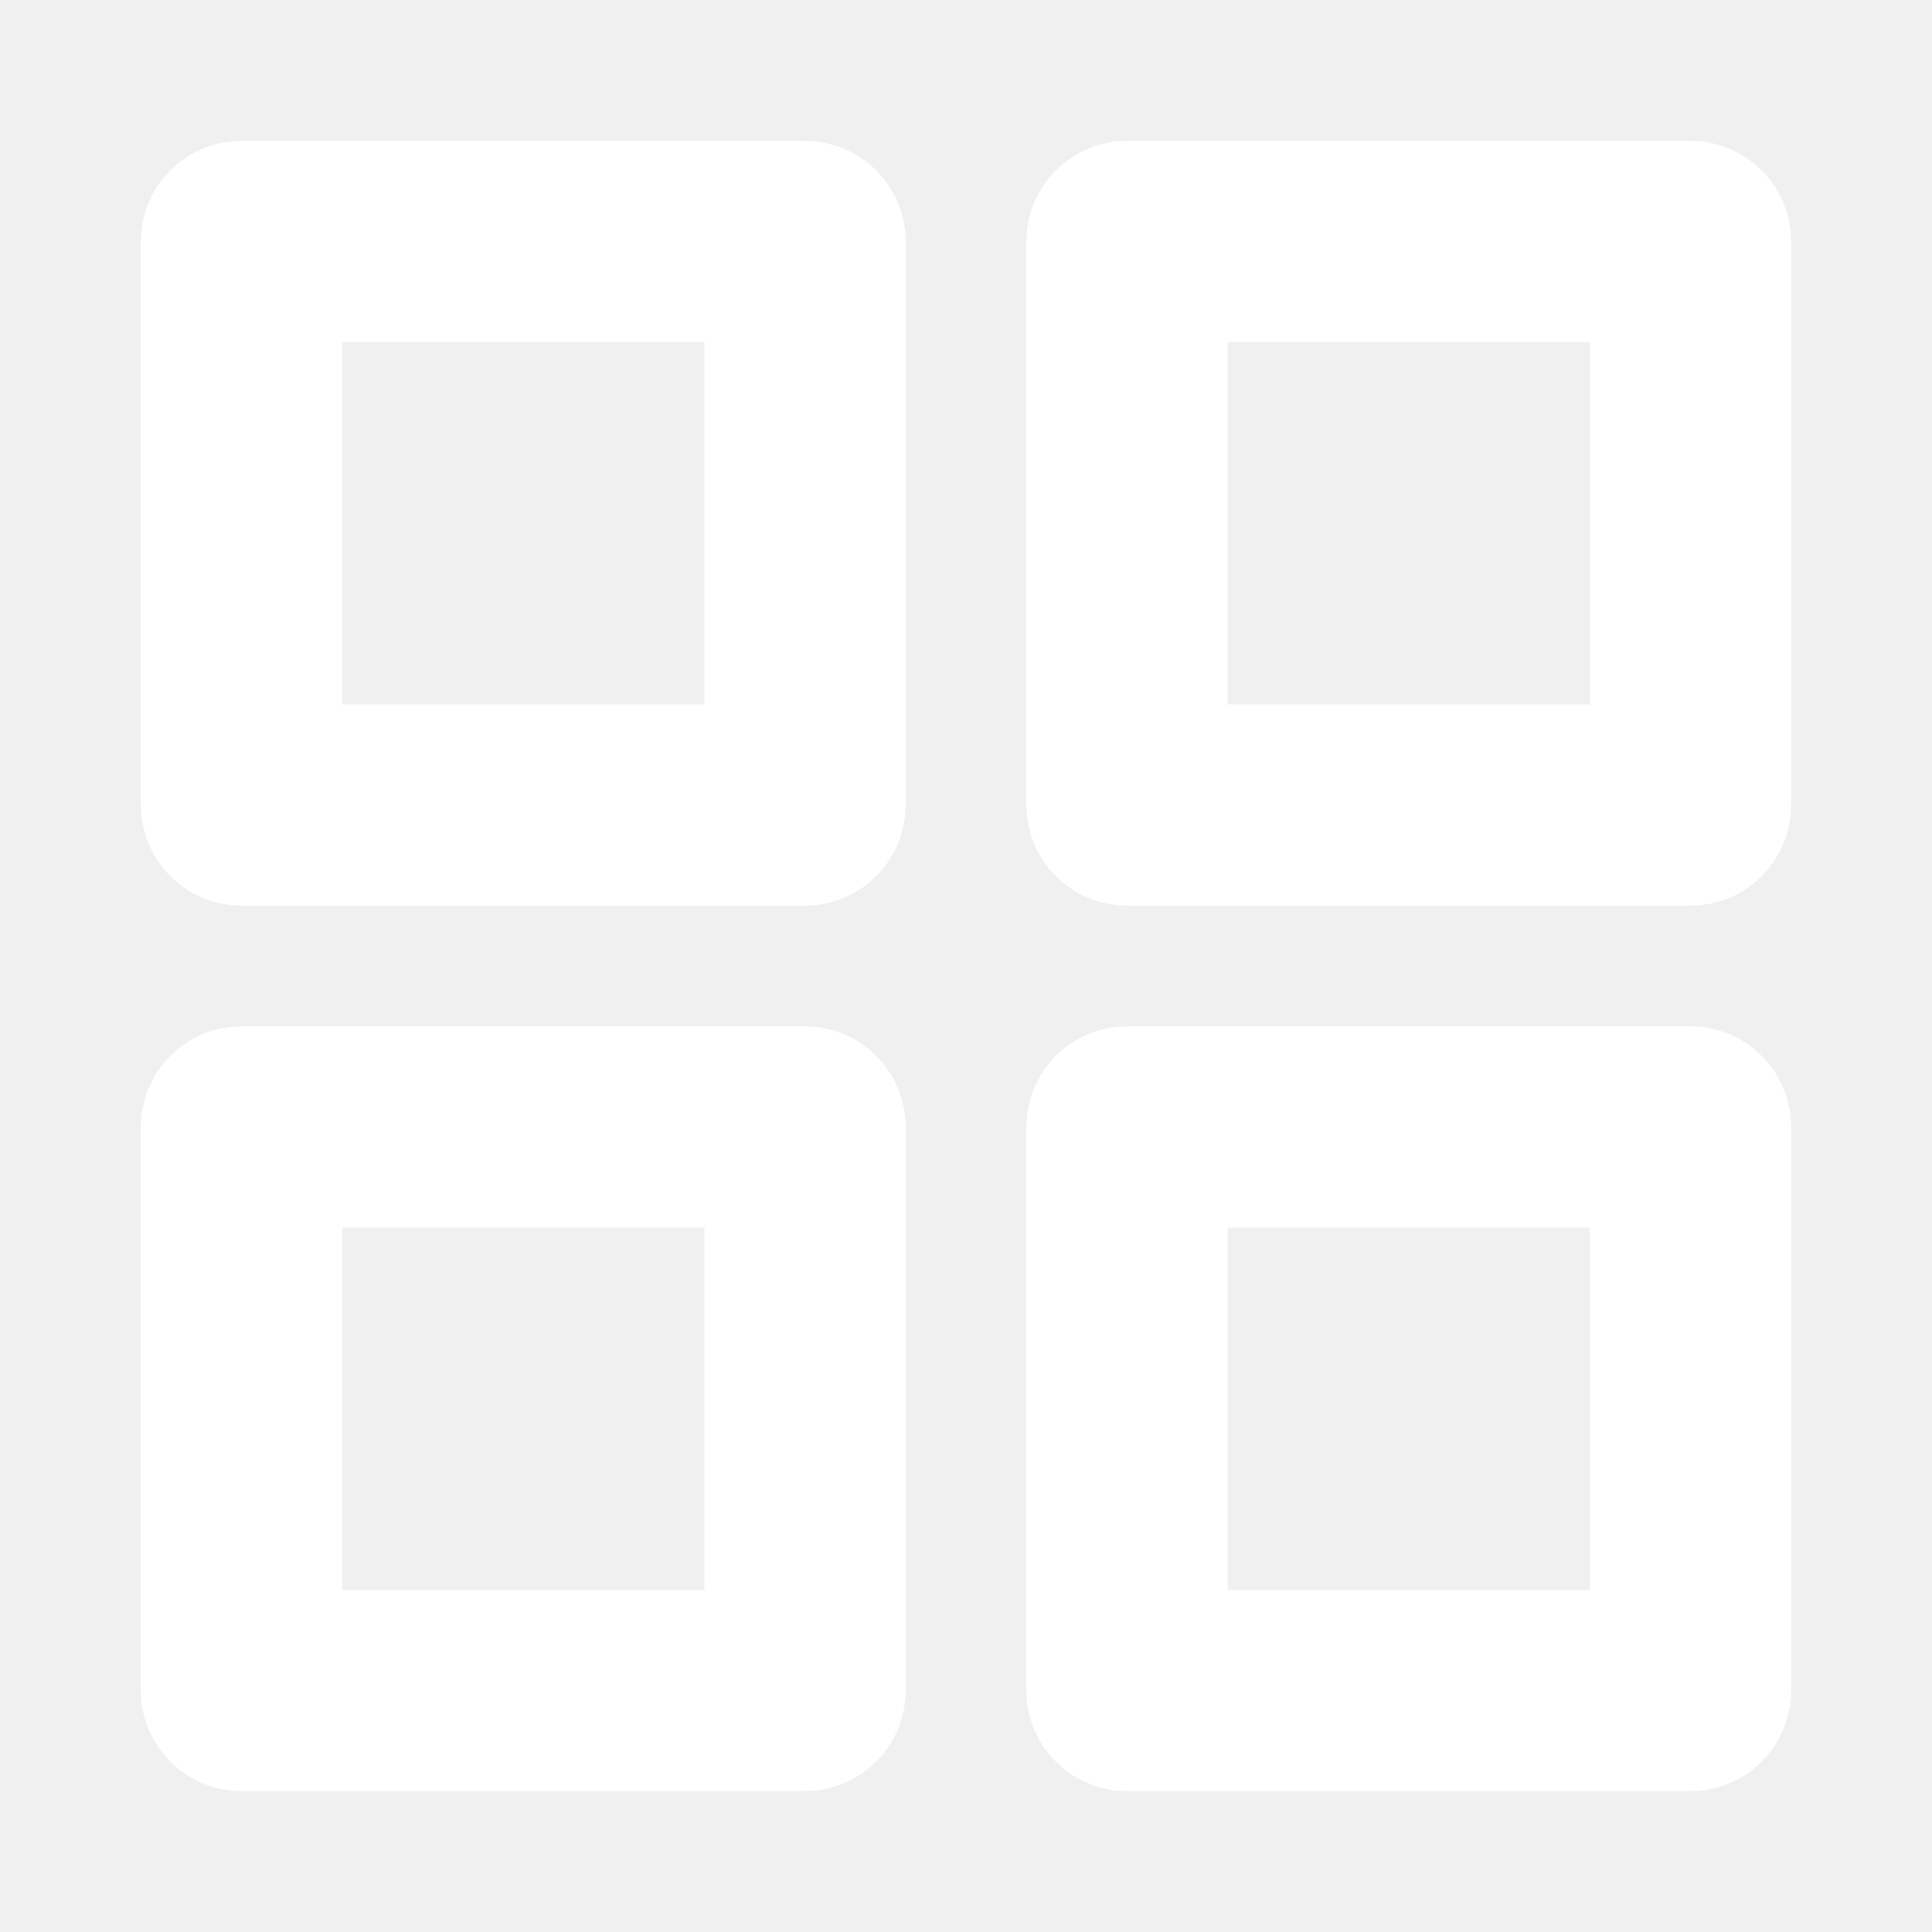
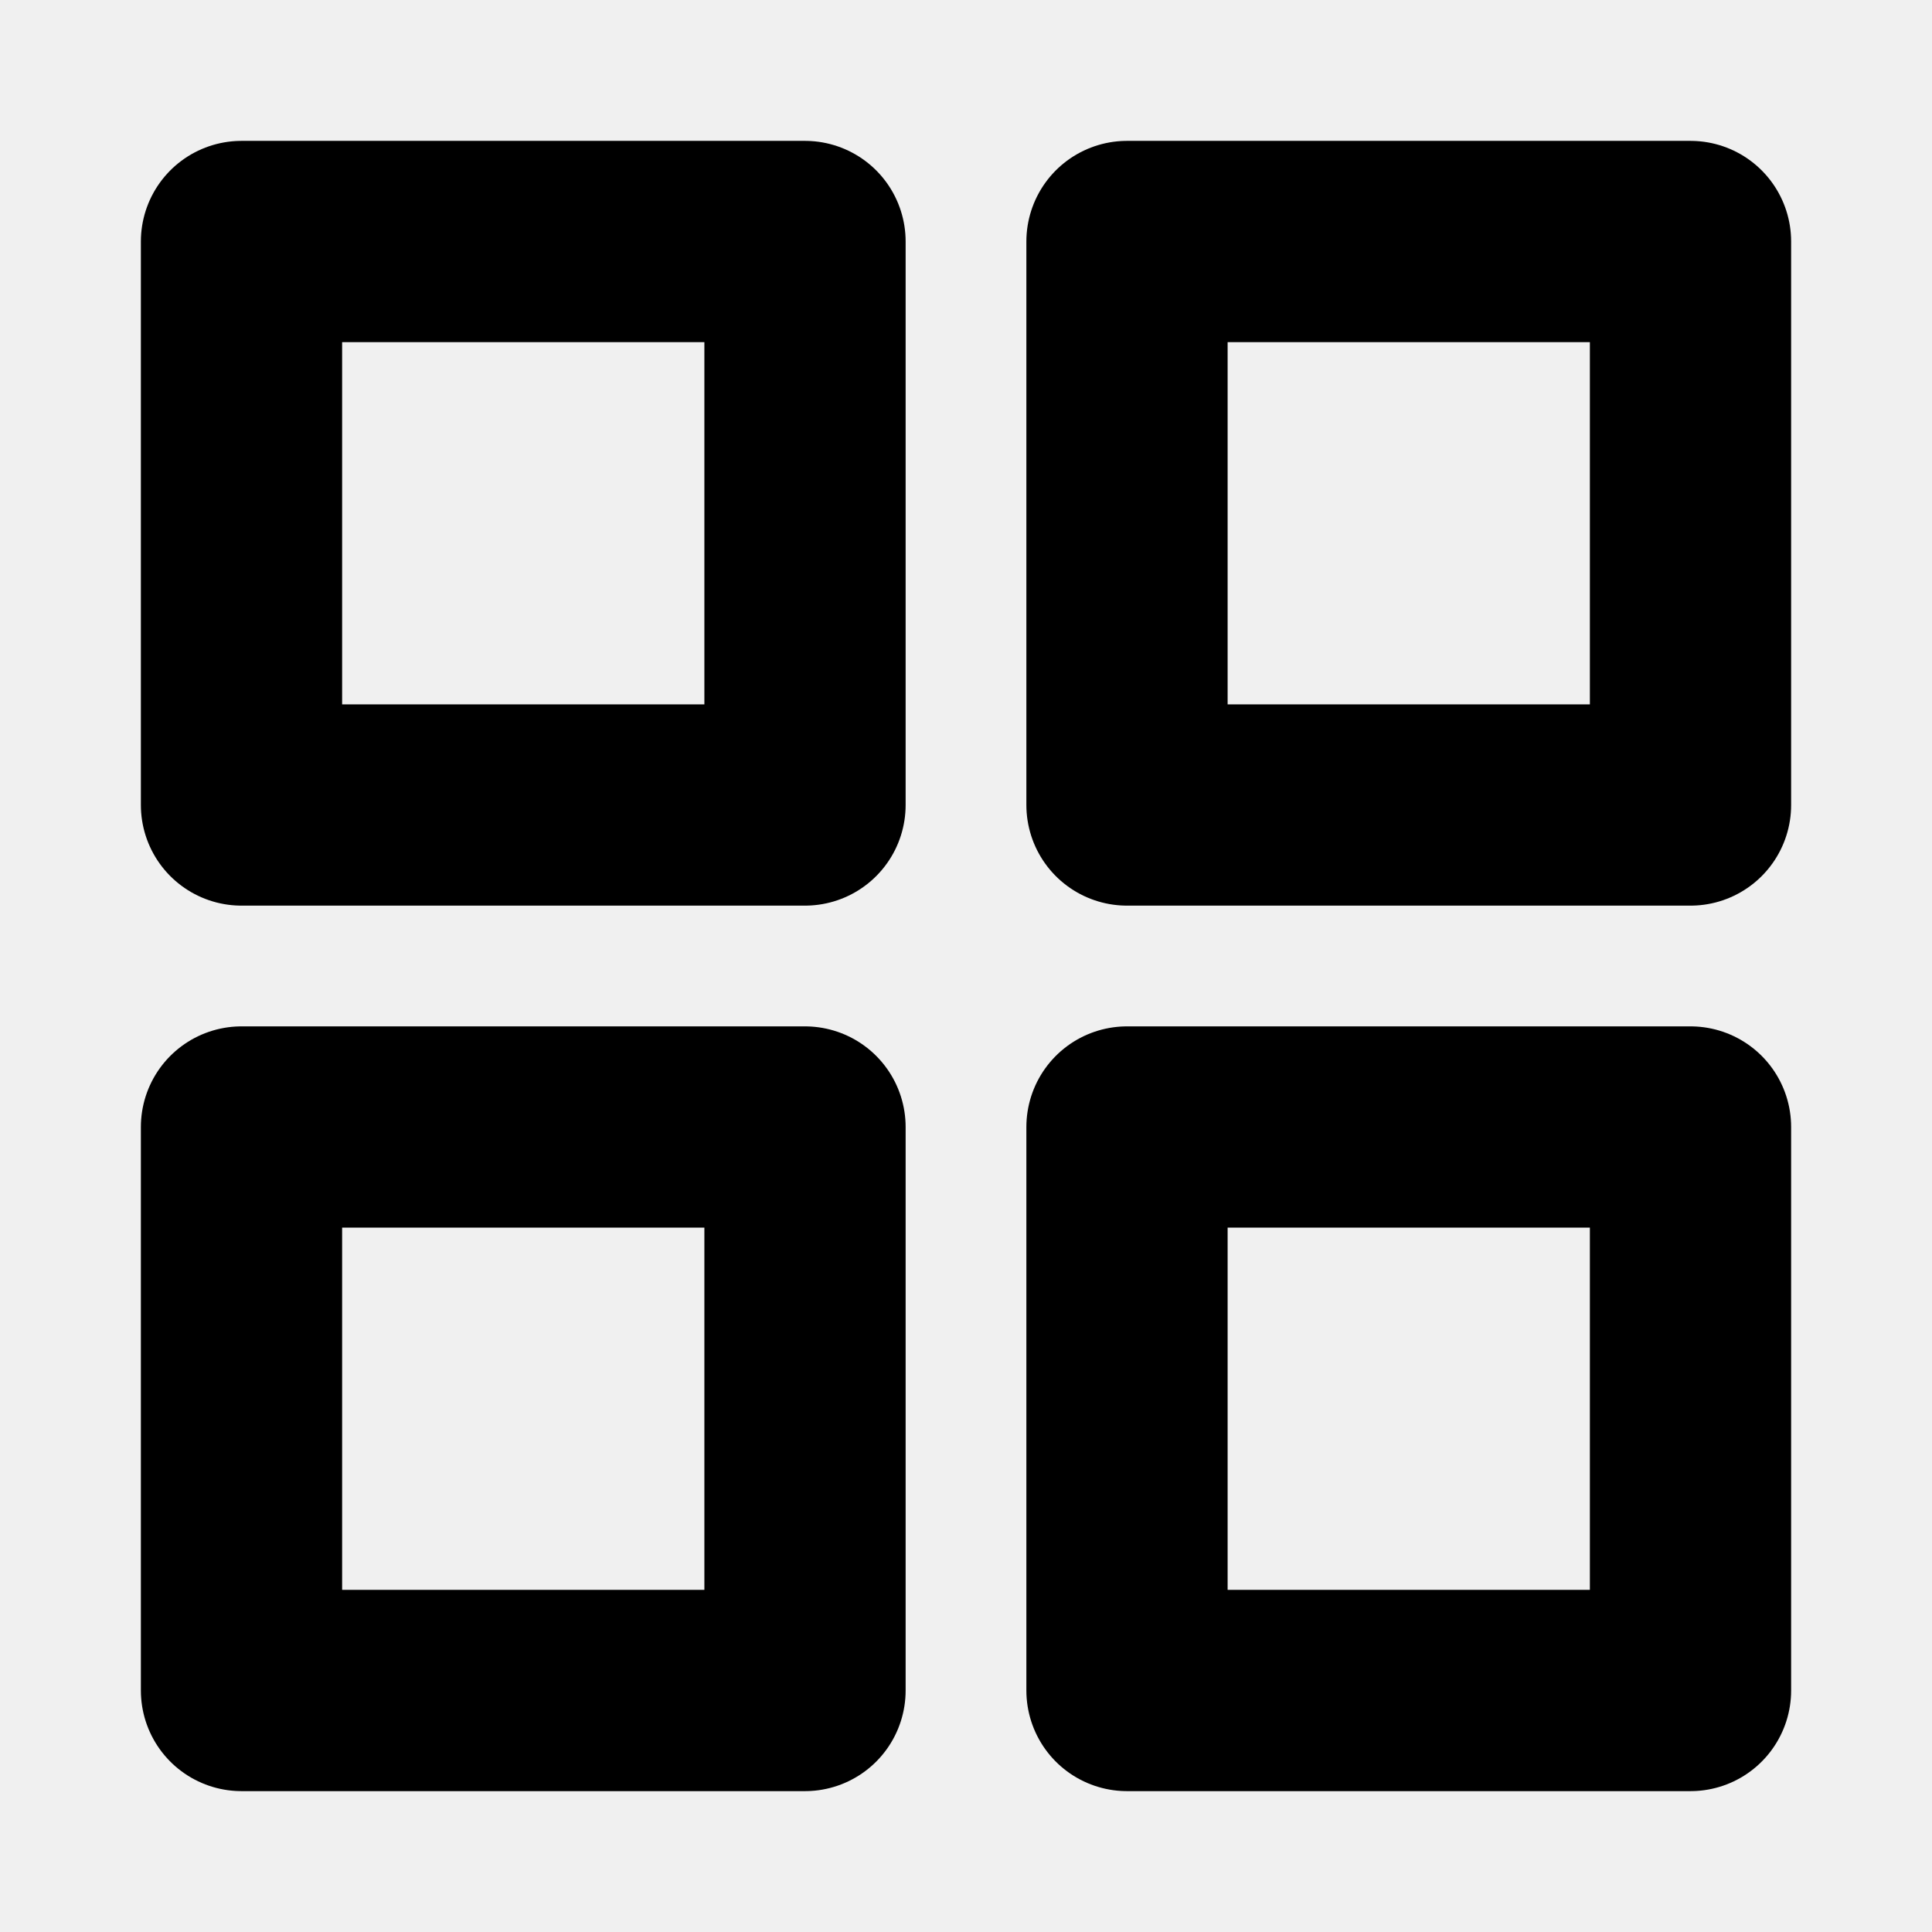
- <svg xmlns="http://www.w3.org/2000/svg" width="48" height="48" viewBox="0 0 24 24" fill="none" stroke="#ffffff" stroke-width="2.5" stroke-linecap="round" stroke-linejoin="round" class="feather feather-grid">
+ <svg xmlns="http://www.w3.org/2000/svg" width="48" height="48" viewBox="0 0 24 24" fill="none" stroke="currentColor" stroke-width="2.5" stroke-linecap="round" stroke-linejoin="round" class="feather feather-grid">
  <rect x="3" y="3" width="7" height="7" />
  <rect x="14" y="3" width="7" height="7" />
  <rect x="14" y="14" width="7" height="7" />
  <rect x="3" y="14" width="7" height="7" />
</svg>
